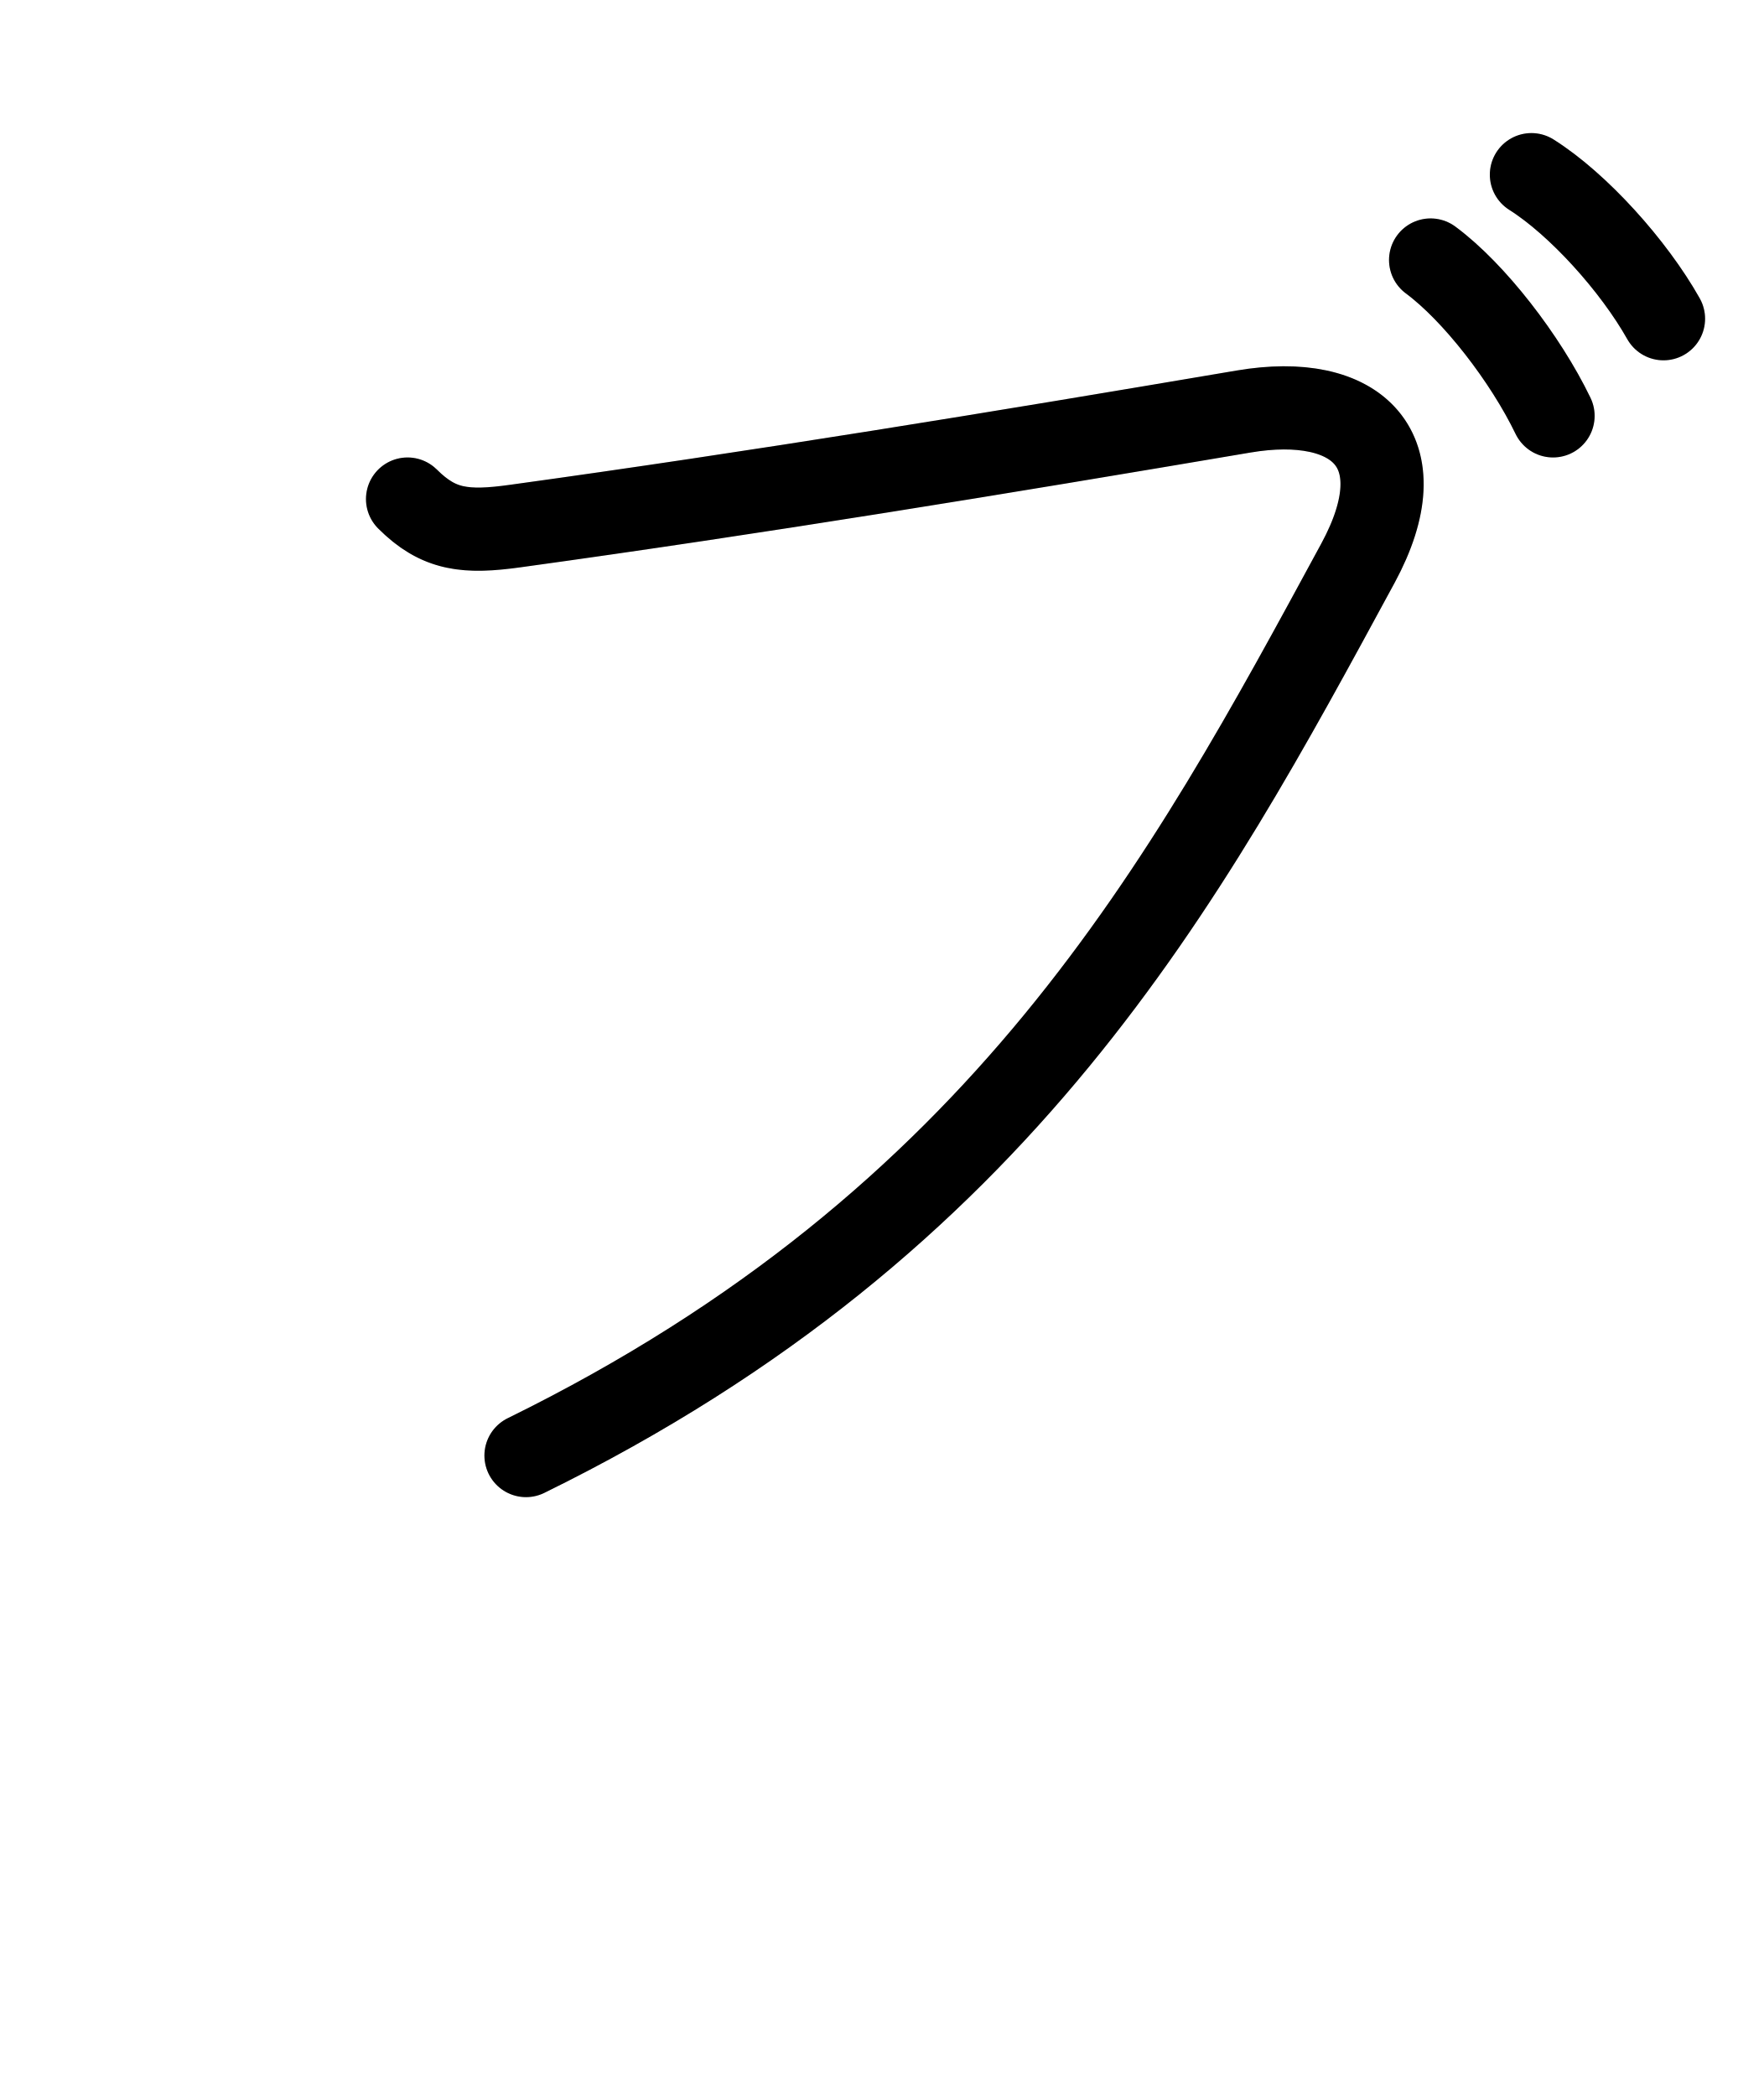
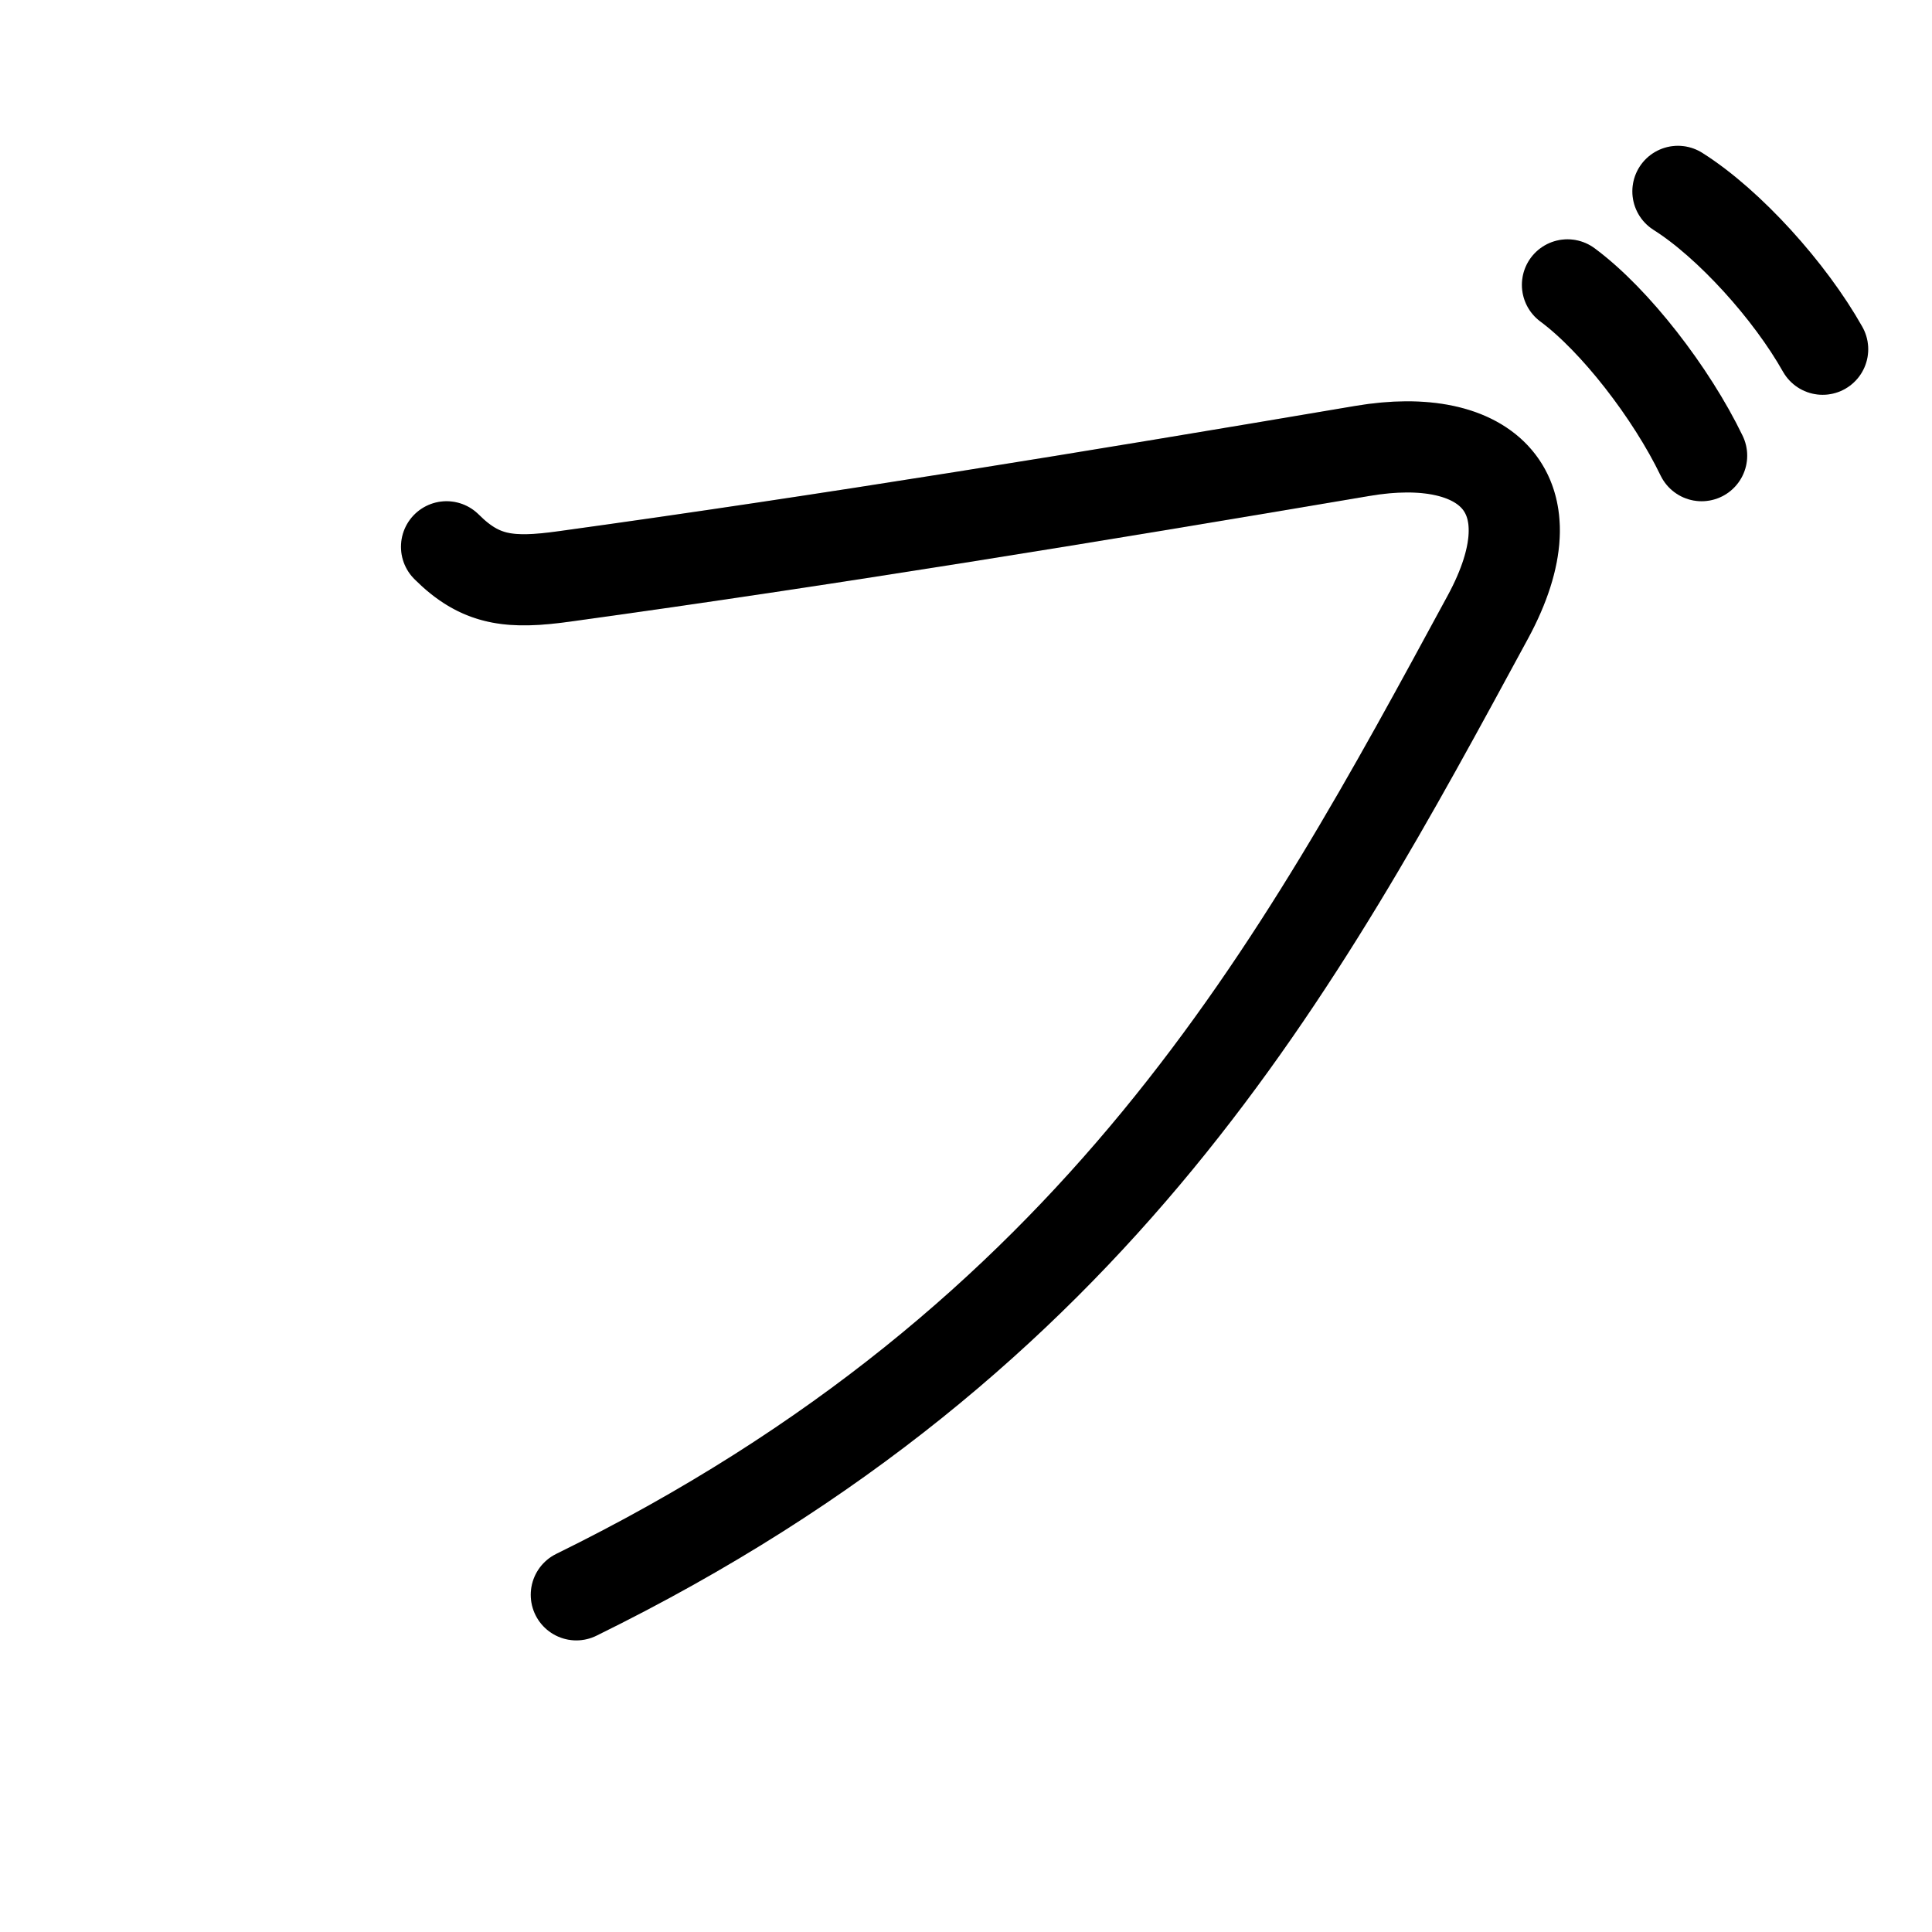
- <svg xmlns="http://www.w3.org/2000/svg" id="kvg-030d6" class="kanjivg" viewBox="0 0 106 126" width="106" height="126" xml:space="preserve" version="1.1" baseProfile="full">
+ <svg xmlns="http://www.w3.org/2000/svg" id="kvg-030d6" class="kanjivg" viewBox="0 0 106 106" width="106" height="106" xml:space="preserve" version="1.1" baseProfile="full">
  <defs>
    <style type="text/css">path.black{fill:none;stroke:black;stroke-width:5;stroke-linecap:round;stroke-linejoin:round;}path.grey{fill:none;stroke:#ddd;stroke-width:5;stroke-linecap:round;stroke-linejoin:round;}path.stroke{fill:none;stroke:black;stroke-width:5;stroke-linecap:round;stroke-linejoin:round;}text{font-size:16px;font-family:Segoe UI Symbol,Cambria Math,DejaVu Sans,Symbola,Quivira,STIX,Code2000;-webkit-touch-callout:none;cursor:pointer;-webkit-user-select:none;-khtml-user-select:none;-moz-user-select:none;-ms-user-select:none;user-select: none;}text:hover{color:#777;}#reset{font-weight:bold;}</style>
    <marker id="markerStart" markerWidth="8" markerHeight="8" style="overflow:visible;">
      <circle cx="0" cy="0" r="1.5" style="stroke:none;fill:red;fill-opacity:0.5;" />
    </marker>
    <marker id="markerEnd" style="overflow:visible;">
      <circle cx="0" cy="0" r="0.8" style="stroke:none;fill:blue;fill-opacity:0.5;">
        <animate attributeName="opacity" from="1" to="0" dur="3s" repeatCount="indefinite" />
      </circle>
    </marker>
  </defs>
  <path d="M24.5,30c1.88,1.88,3.5,2.04,6.5,1.62c14.5-2,29-4.38,43.75-6.88c6.82-1.16,10.58,2.29,6.88,9.12c-10.38,19.14-21.25,39.52-50.01,53.64" class="grey" />
  <path d="M86,15.63c2.61,1.93,5.7,5.93,7.36,9.37" class="grey" />
  <path d="M92.06,10.5c2.82,1.78,6.15,5.48,7.94,8.66" class="grey" />
  <path d="M24.5,30c1.88,1.88,3.5,2.04,6.5,1.62c14.5-2,29-4.38,43.75-6.88c6.82-1.16,10.58,2.29,6.88,9.12c-10.38,19.14-21.25,39.52-50.01,53.64" class="stroke" stroke-dasharray="150">
    <animate attributeName="stroke-dashoffset" from="150" to="0" dur="1.8s" begin="0.0s" fill="freeze" />
  </path>
  <path d="M86,15.63c2.61,1.93,5.7,5.93,7.36,9.37" class="stroke" stroke-dasharray="150">
    <set attributeName="opacity" to="0" dur="2.0s" />
    <animate attributeName="stroke-dashoffset" from="150" to="0" dur="1.8s" begin="2.0s" fill="freeze" />
  </path>
  <path d="M92.06,10.5c2.82,1.78,6.15,5.48,7.94,8.66" class="stroke" stroke-dasharray="150">
    <set attributeName="opacity" to="0" dur="2.9s" />
    <animate attributeName="stroke-dashoffset" from="150" to="0" dur="1.8s" begin="2.9s" fill="freeze" />
  </path>
</svg>
